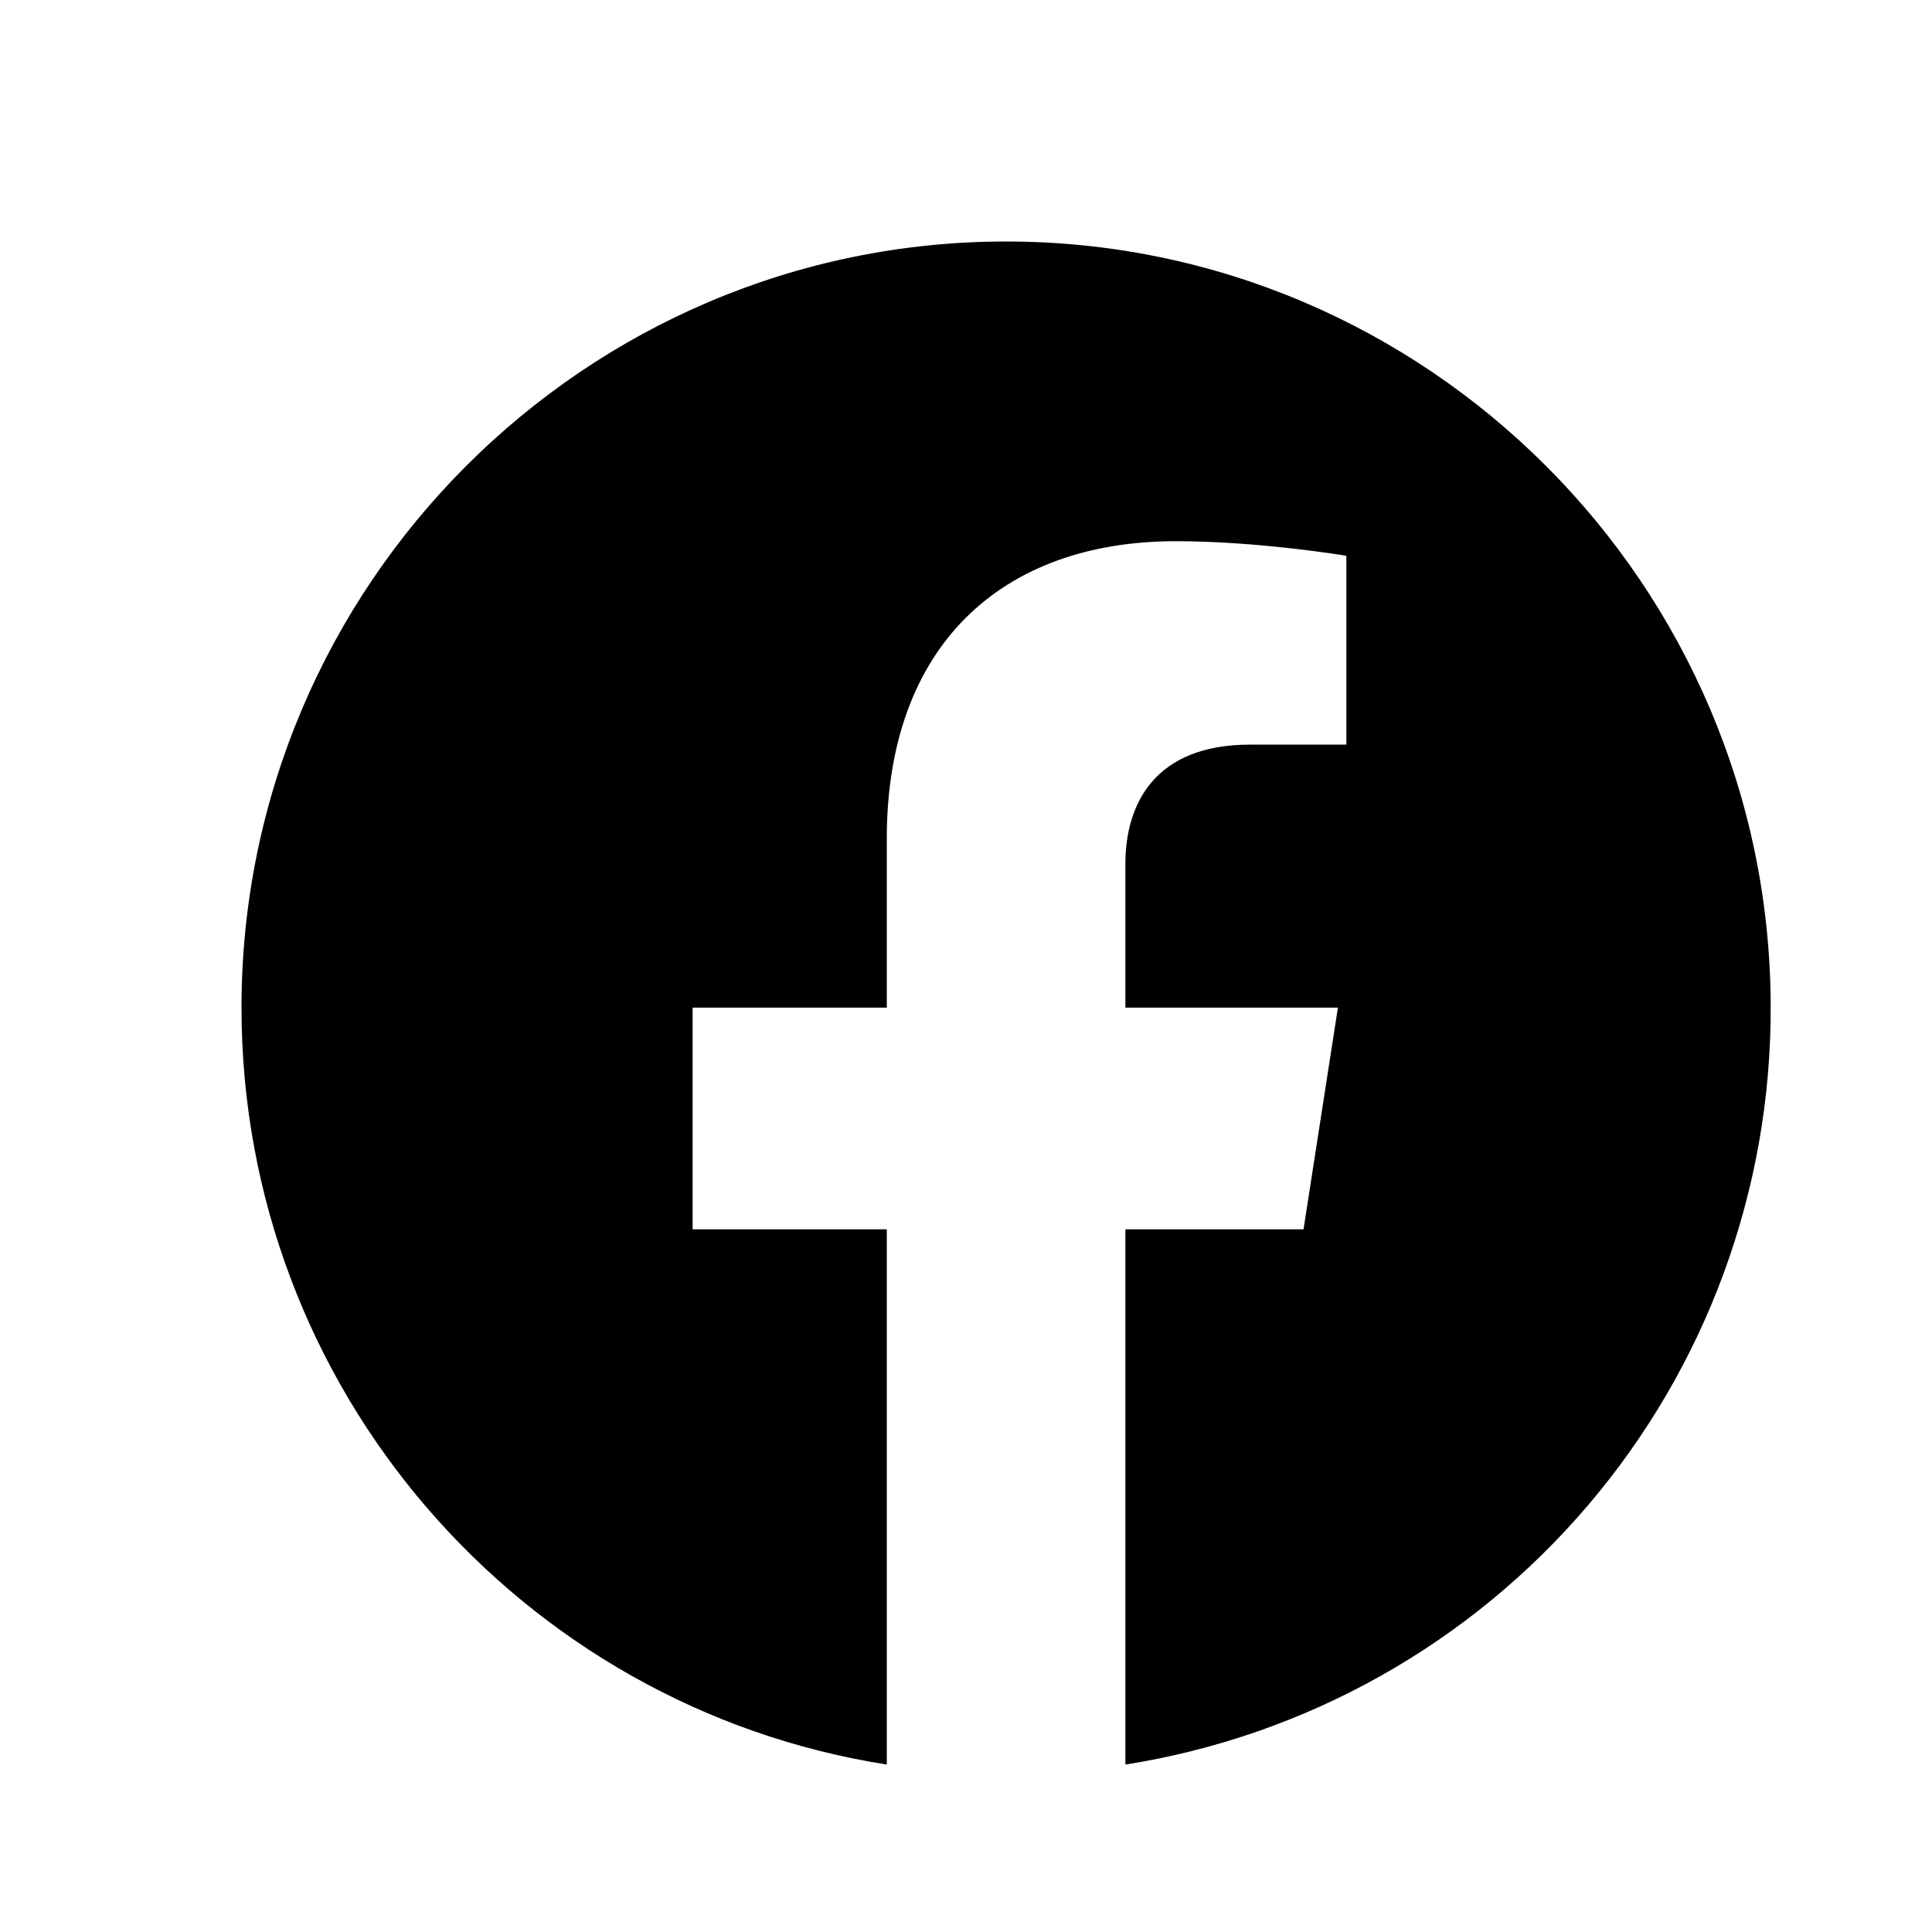
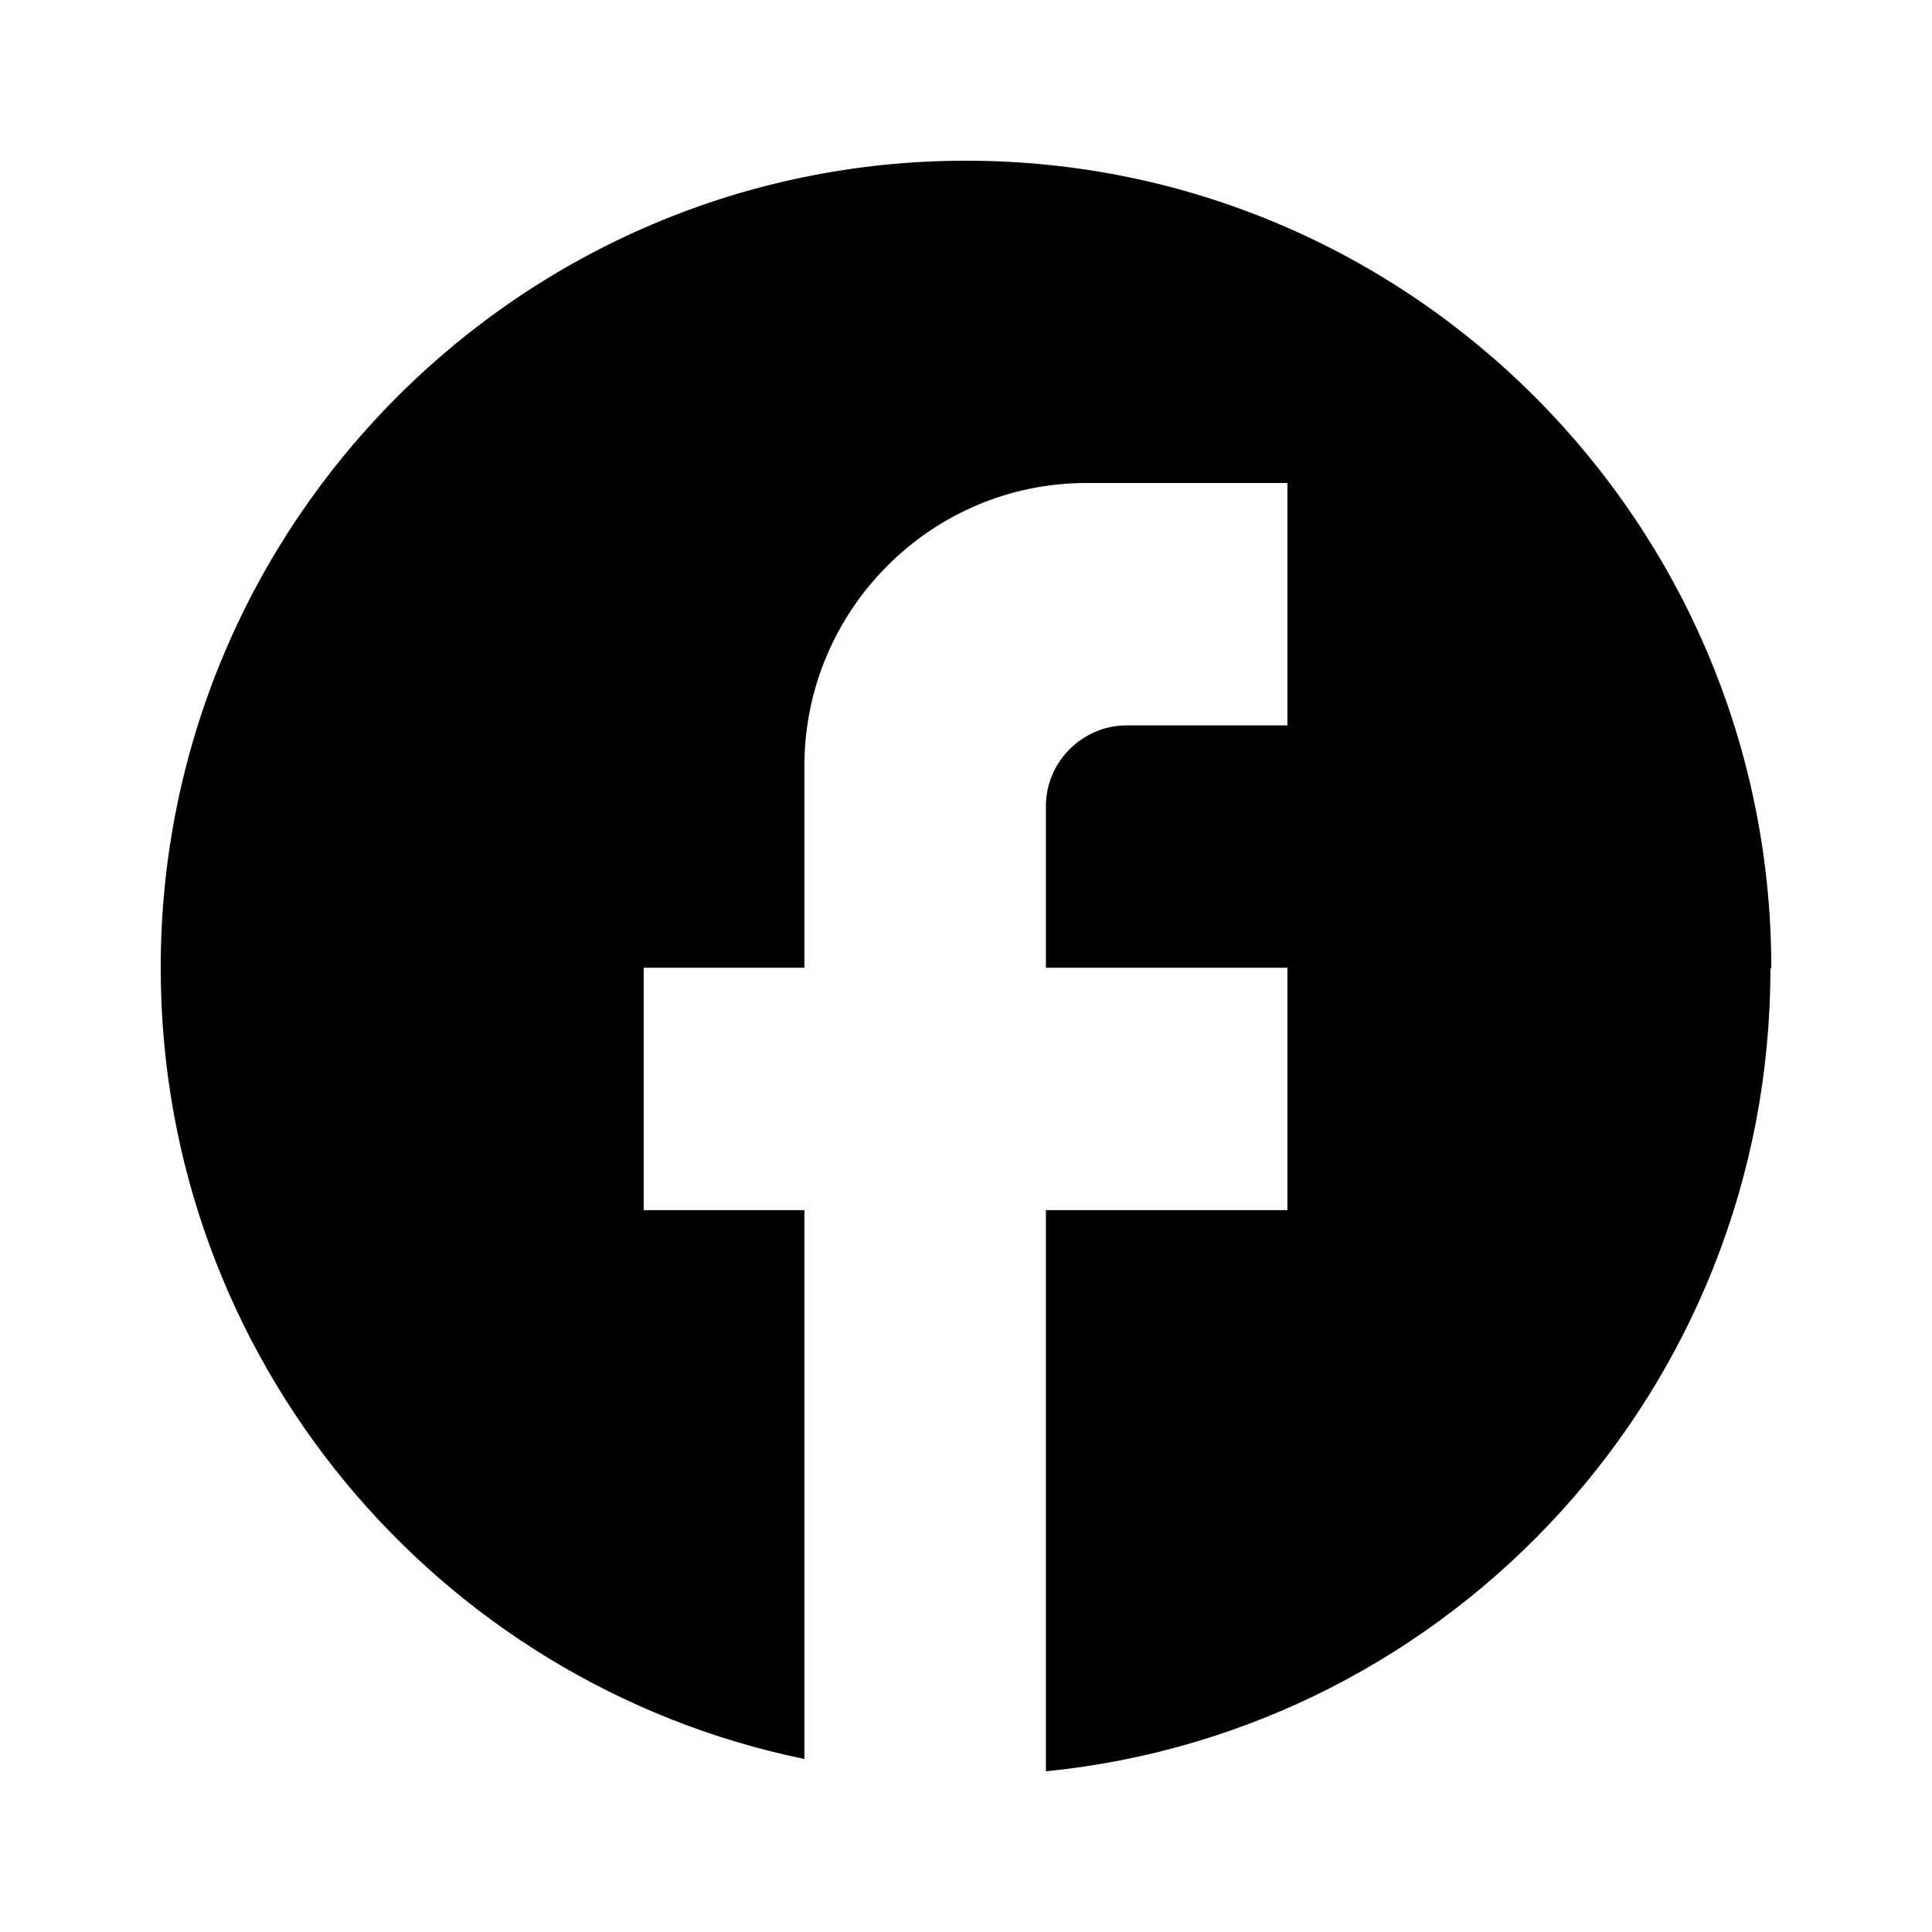
- <svg xmlns="http://www.w3.org/2000/svg" width="24" height="24" viewBox="0 0 24 24" fill="none">
-   <path d="M12.498 3C7.274 3 3 7.265 3 12.517C3 17.266 6.476 21.208 11.016 21.92V15.271H8.604V12.517H11.016V10.418C11.016 8.034 12.431 6.723 14.607 6.723C15.642 6.723 16.725 6.904 16.725 6.904V9.25H15.528C14.35 9.25 13.98 9.981 13.98 10.731V12.517H16.62L16.193 15.271H13.98V21.92C16.218 21.567 18.256 20.425 19.726 18.7C21.196 16.976 22.001 14.783 21.996 12.517C21.996 7.265 17.722 3 12.498 3Z" fill="black" />
+ <svg xmlns="http://www.w3.org/2000/svg" id="Layer_2" data-name="Layer 2" viewBox="0 0 22 22">
+   <defs>
+     <style>
+       .cls-1 {
+         fill: none;
+       }
+     </style>
+   </defs>
+   <g id="Layer_1-2" data-name="Layer 1">
+     <g>
+       <rect class="cls-1" width="22" height="22" />
+       <path d="M20.17,11.02c0-5.07-4.11-9.19-9.17-9.19S1.83,5.95,1.83,11.02c0,4.45,3.15,8.15,7.33,9.01v-6.25h-1.83v-2.76h1.83v-2.3c0-1.77,1.44-3.22,3.21-3.22h2.29v2.76h-1.83c-.5,0-.92.41-.92.92v1.84h2.75v2.76h-2.75v6.39c4.63-.46,8.25-4.37,8.25-9.14Z" />
+     </g>
+   </g>
</svg>
